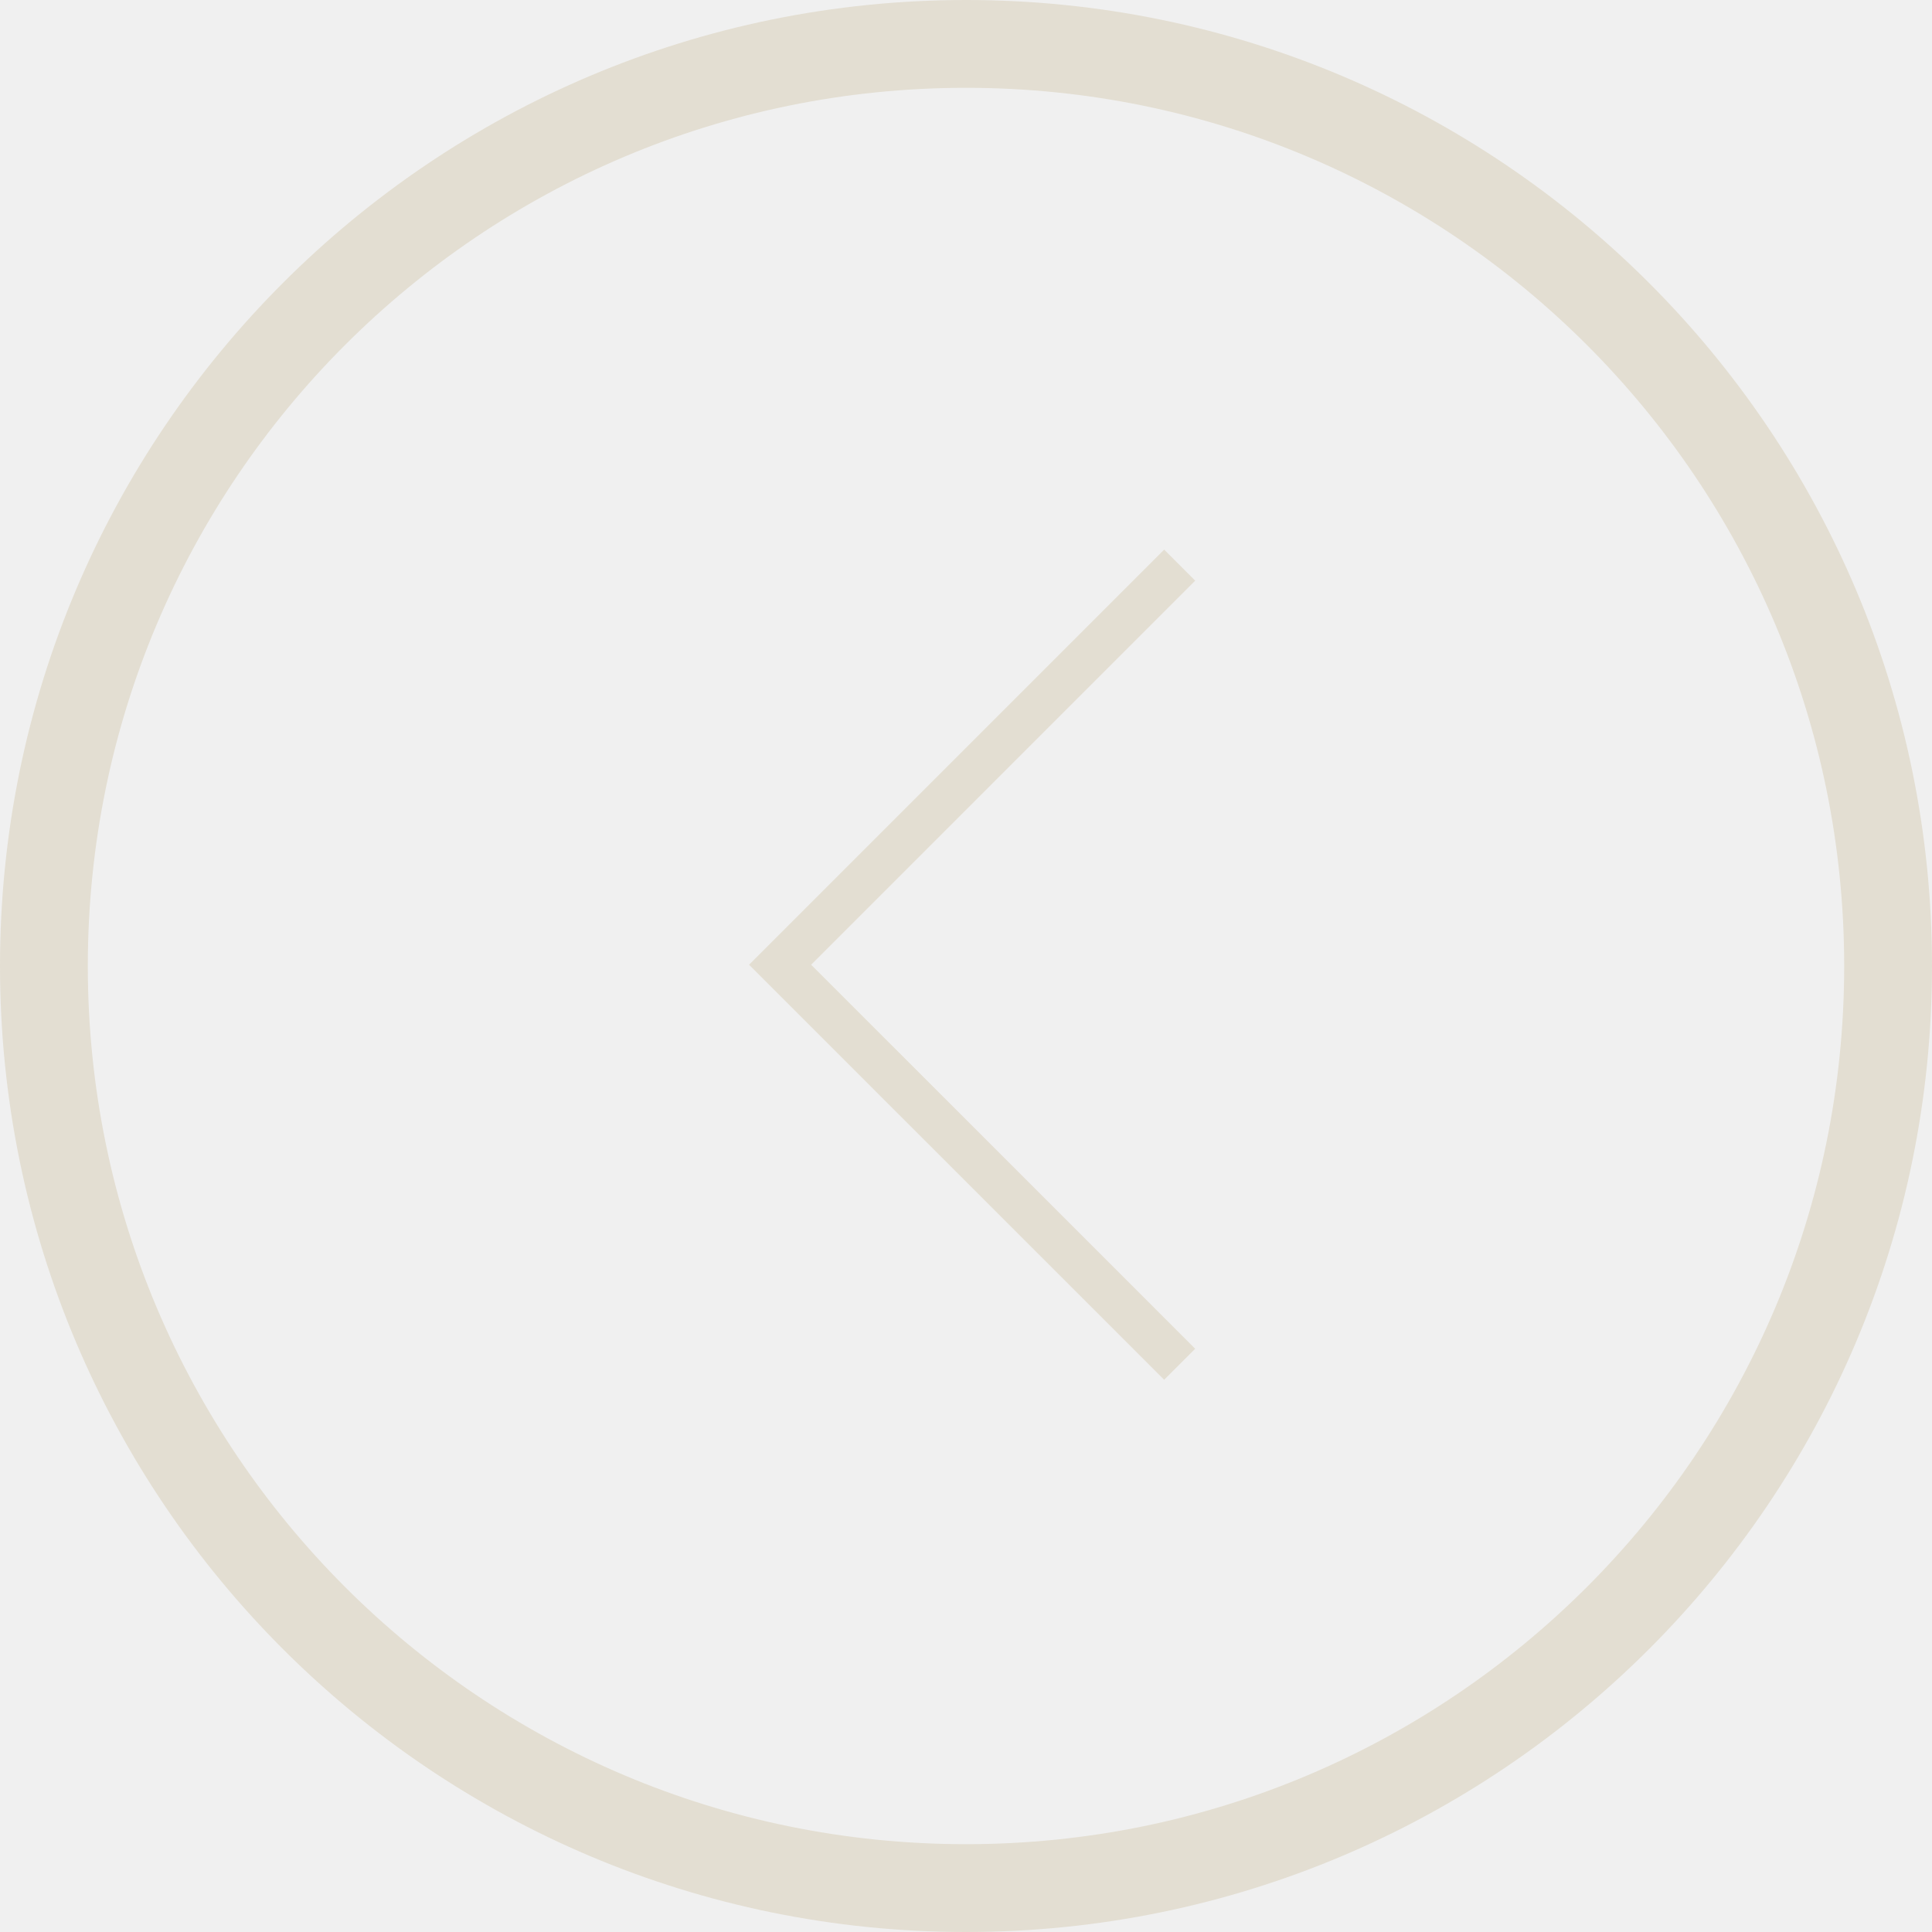
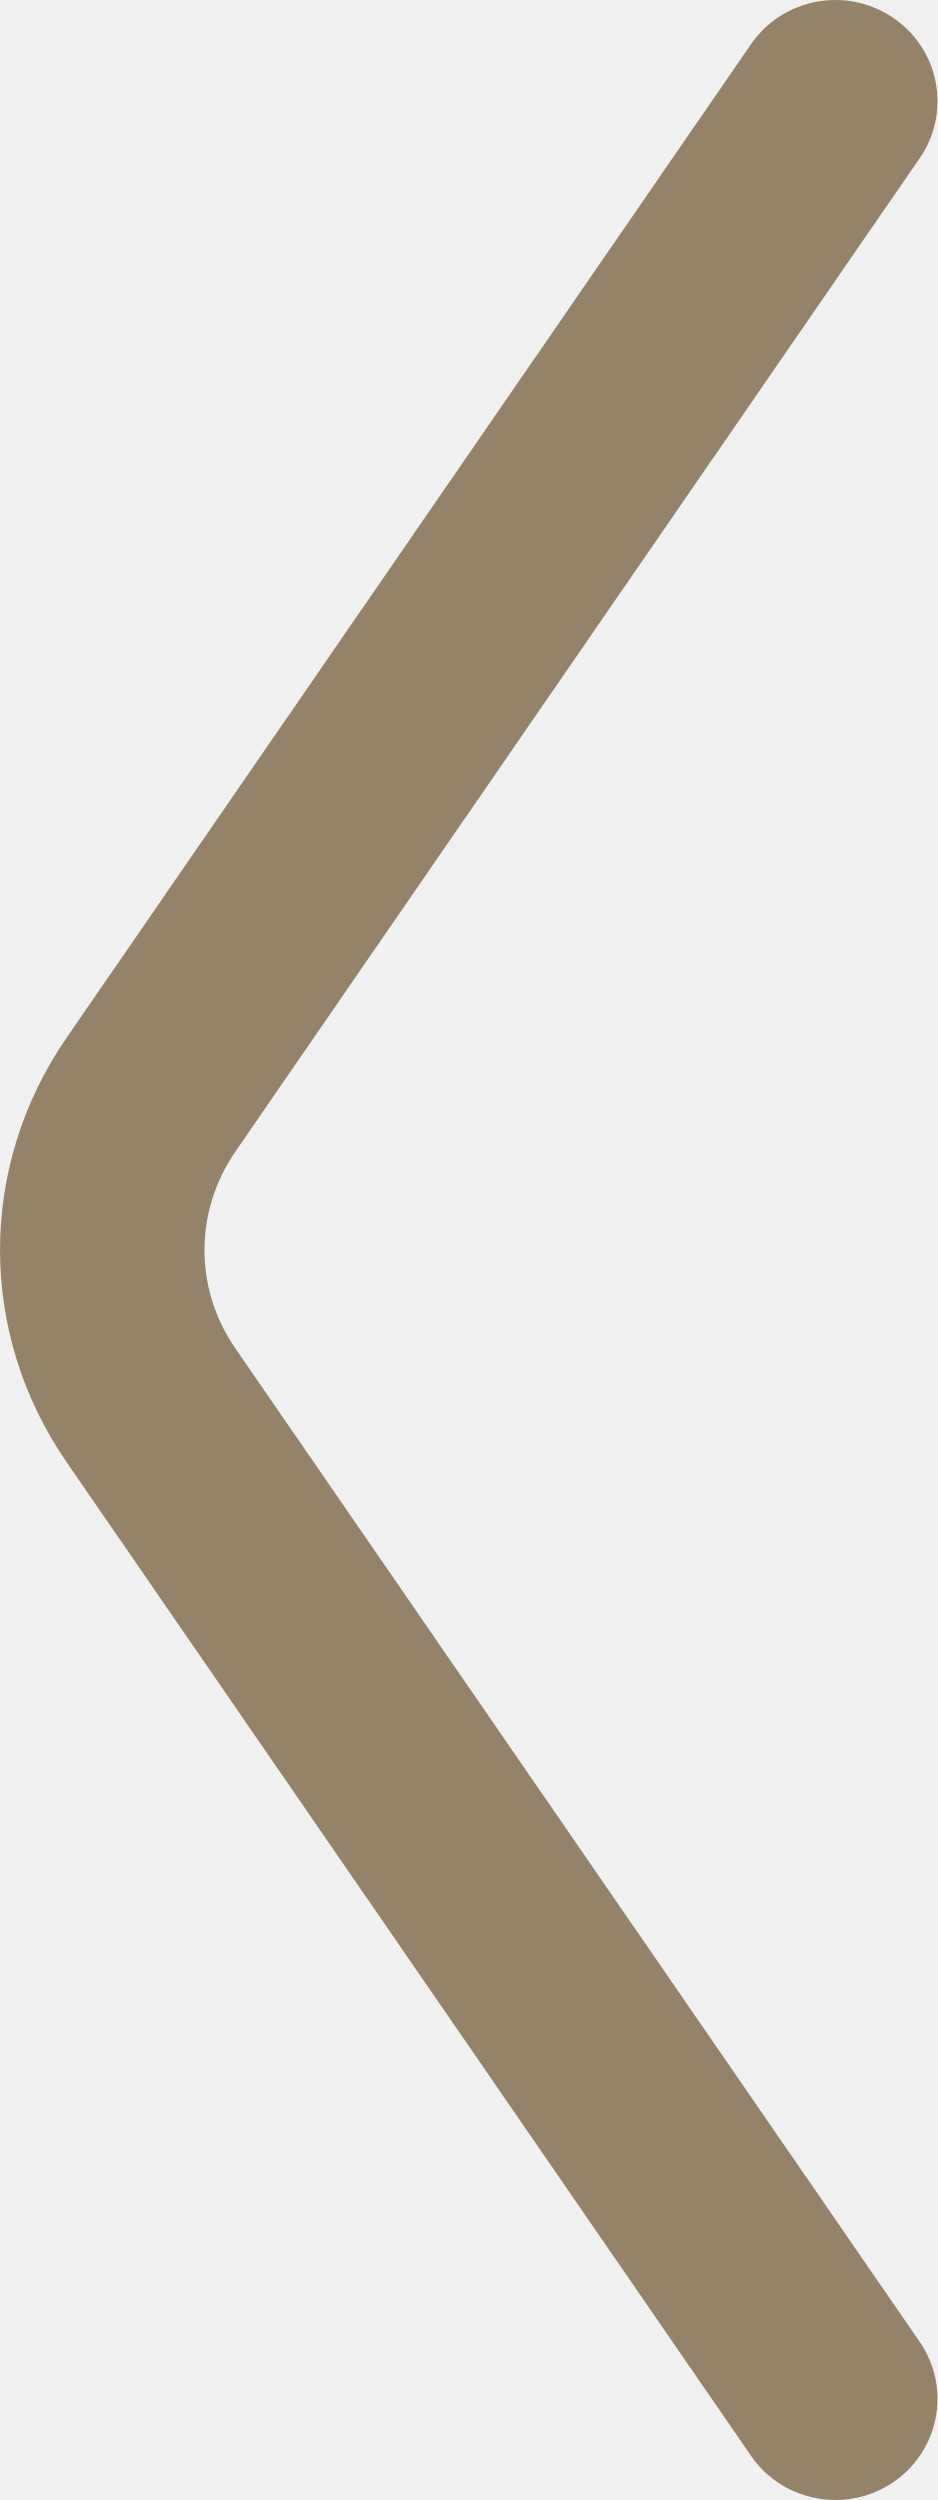
- <svg xmlns="http://www.w3.org/2000/svg" width="42" height="42" viewBox="3 4 44 44" fill="none">
-   <rect x="0" y="0" width="42" height="42" rx="21" transform="matrix(-1 0 0 1 46 5)" stroke="#E3DED2" stroke-width="2" />
-   <mask id="path-2-inside-1_98_116" fill="white">
-     <path d="M38.971 25.971L29.515 16.515L20.059 25.971L29.515 35.426L38.971 25.971Z" />
-   </mask>
-   <path d="M20.059 25.971L19.352 26.678L18.645 25.971L19.352 25.264L20.059 25.971ZM30.222 17.222L20.766 26.678L19.352 25.264L28.808 15.808L30.222 17.222ZM20.766 25.264L30.222 34.719L28.808 36.134L19.352 26.678L20.766 25.264Z" fill="#E3DED2" mask="url(#path-2-inside-1_98_116)" />
+ <svg xmlns="http://www.w3.org/2000/svg" width="15" height="40" viewBox="0 0 15 40" fill="none">
+   <path d="M13.368 40C13.685 40 14.005 39.909 14.287 39.719C15.032 39.215 15.224 38.209 14.716 37.471L3.765 21.573C3.107 20.619 3.107 19.384 3.765 18.427L14.716 2.53C15.224 1.792 15.032 0.785 14.287 0.282C13.542 -0.222 12.525 -0.032 12.017 0.706L1.066 16.603C-0.355 18.666 -0.355 21.333 1.066 23.395L12.017 39.294C12.333 39.753 12.846 40 13.368 40Z" fill="#948369" />
</svg>
